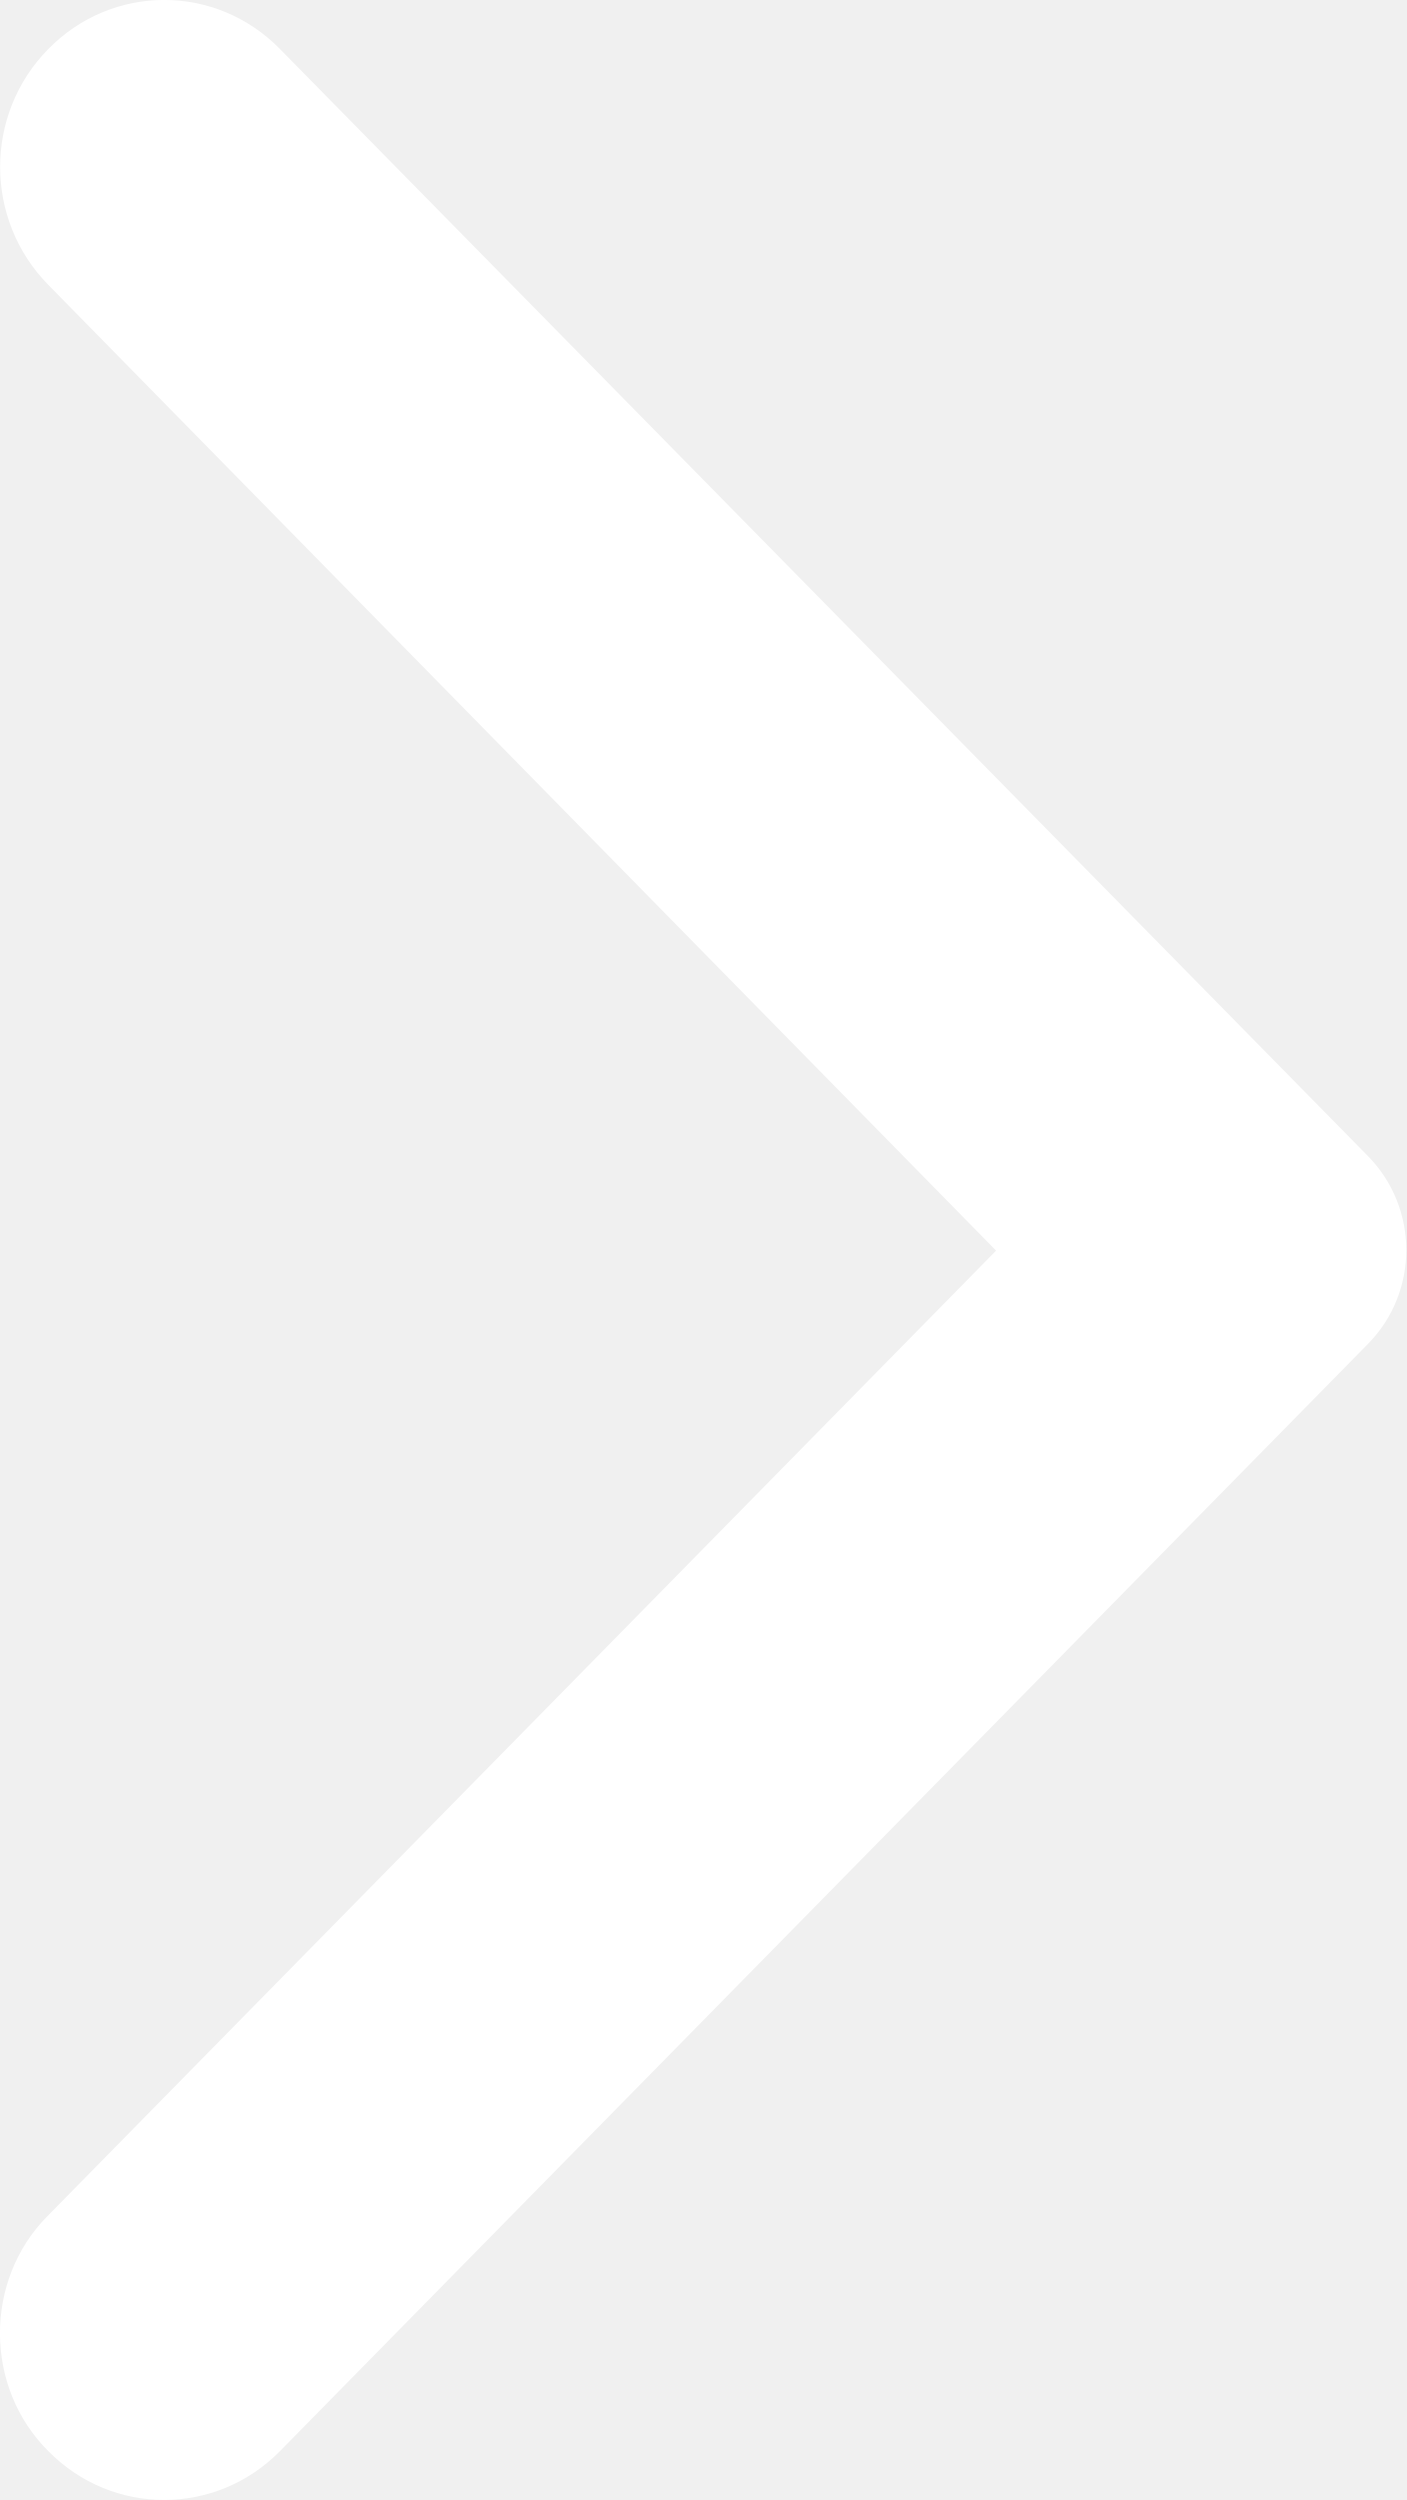
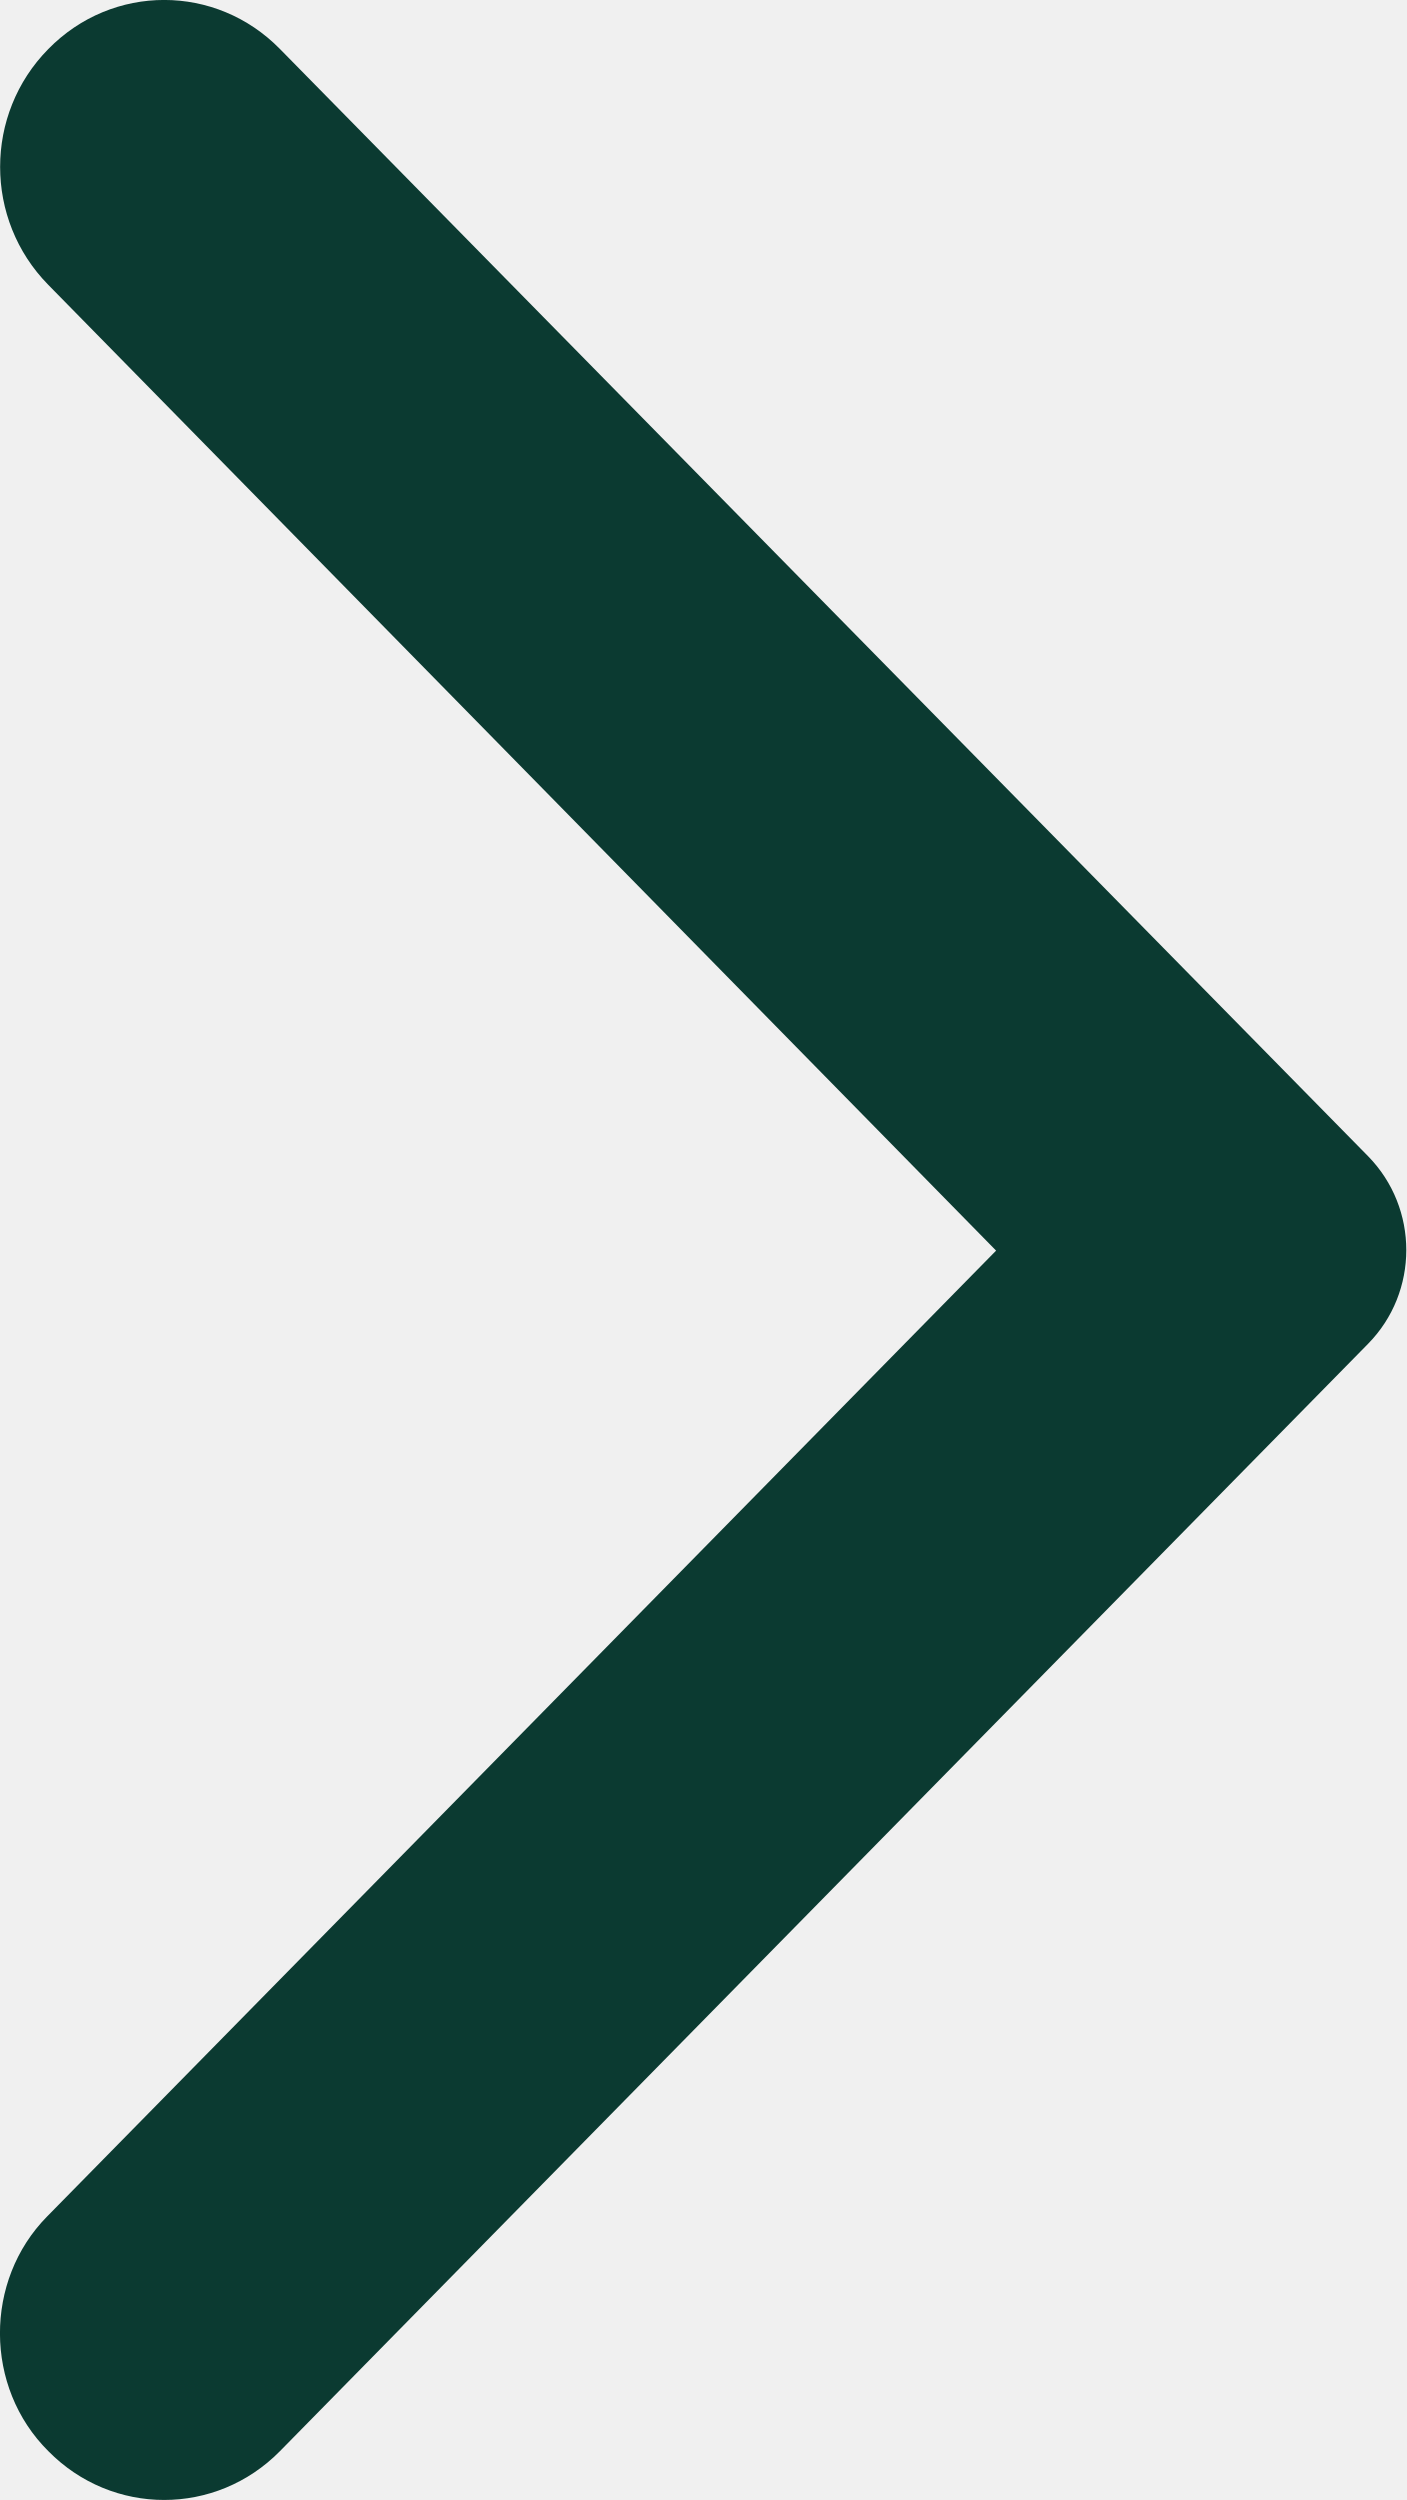
<svg xmlns="http://www.w3.org/2000/svg" width="9" height="16" viewBox="0 0 9 16" fill="none">
-   <path d="M0.309 15.687C-0.102 15.278 -0.102 14.595 0.301 14.186L6.375 8.004L0.309 1.823C-0.102 1.405 -0.102 0.731 0.309 0.314C0.719 -0.105 1.382 -0.105 1.792 0.314L8.755 7.399C9.082 7.732 9.082 8.269 8.755 8.601L1.792 15.687C1.382 16.104 0.719 16.104 0.309 15.687Z" fill="#ffffff" />
+   <path d="M0.309 15.687C-0.102 15.278 -0.102 14.595 0.301 14.186L6.375 8.004L0.309 1.823C-0.102 1.405 -0.102 0.731 0.309 0.314C0.719 -0.105 1.382 -0.105 1.792 0.314L8.755 7.399C9.082 7.732 9.082 8.269 8.755 8.601L1.792 15.687C1.382 16.104 0.719 16.104 0.309 15.687Z" fill="#0b3a31" />
</svg>
